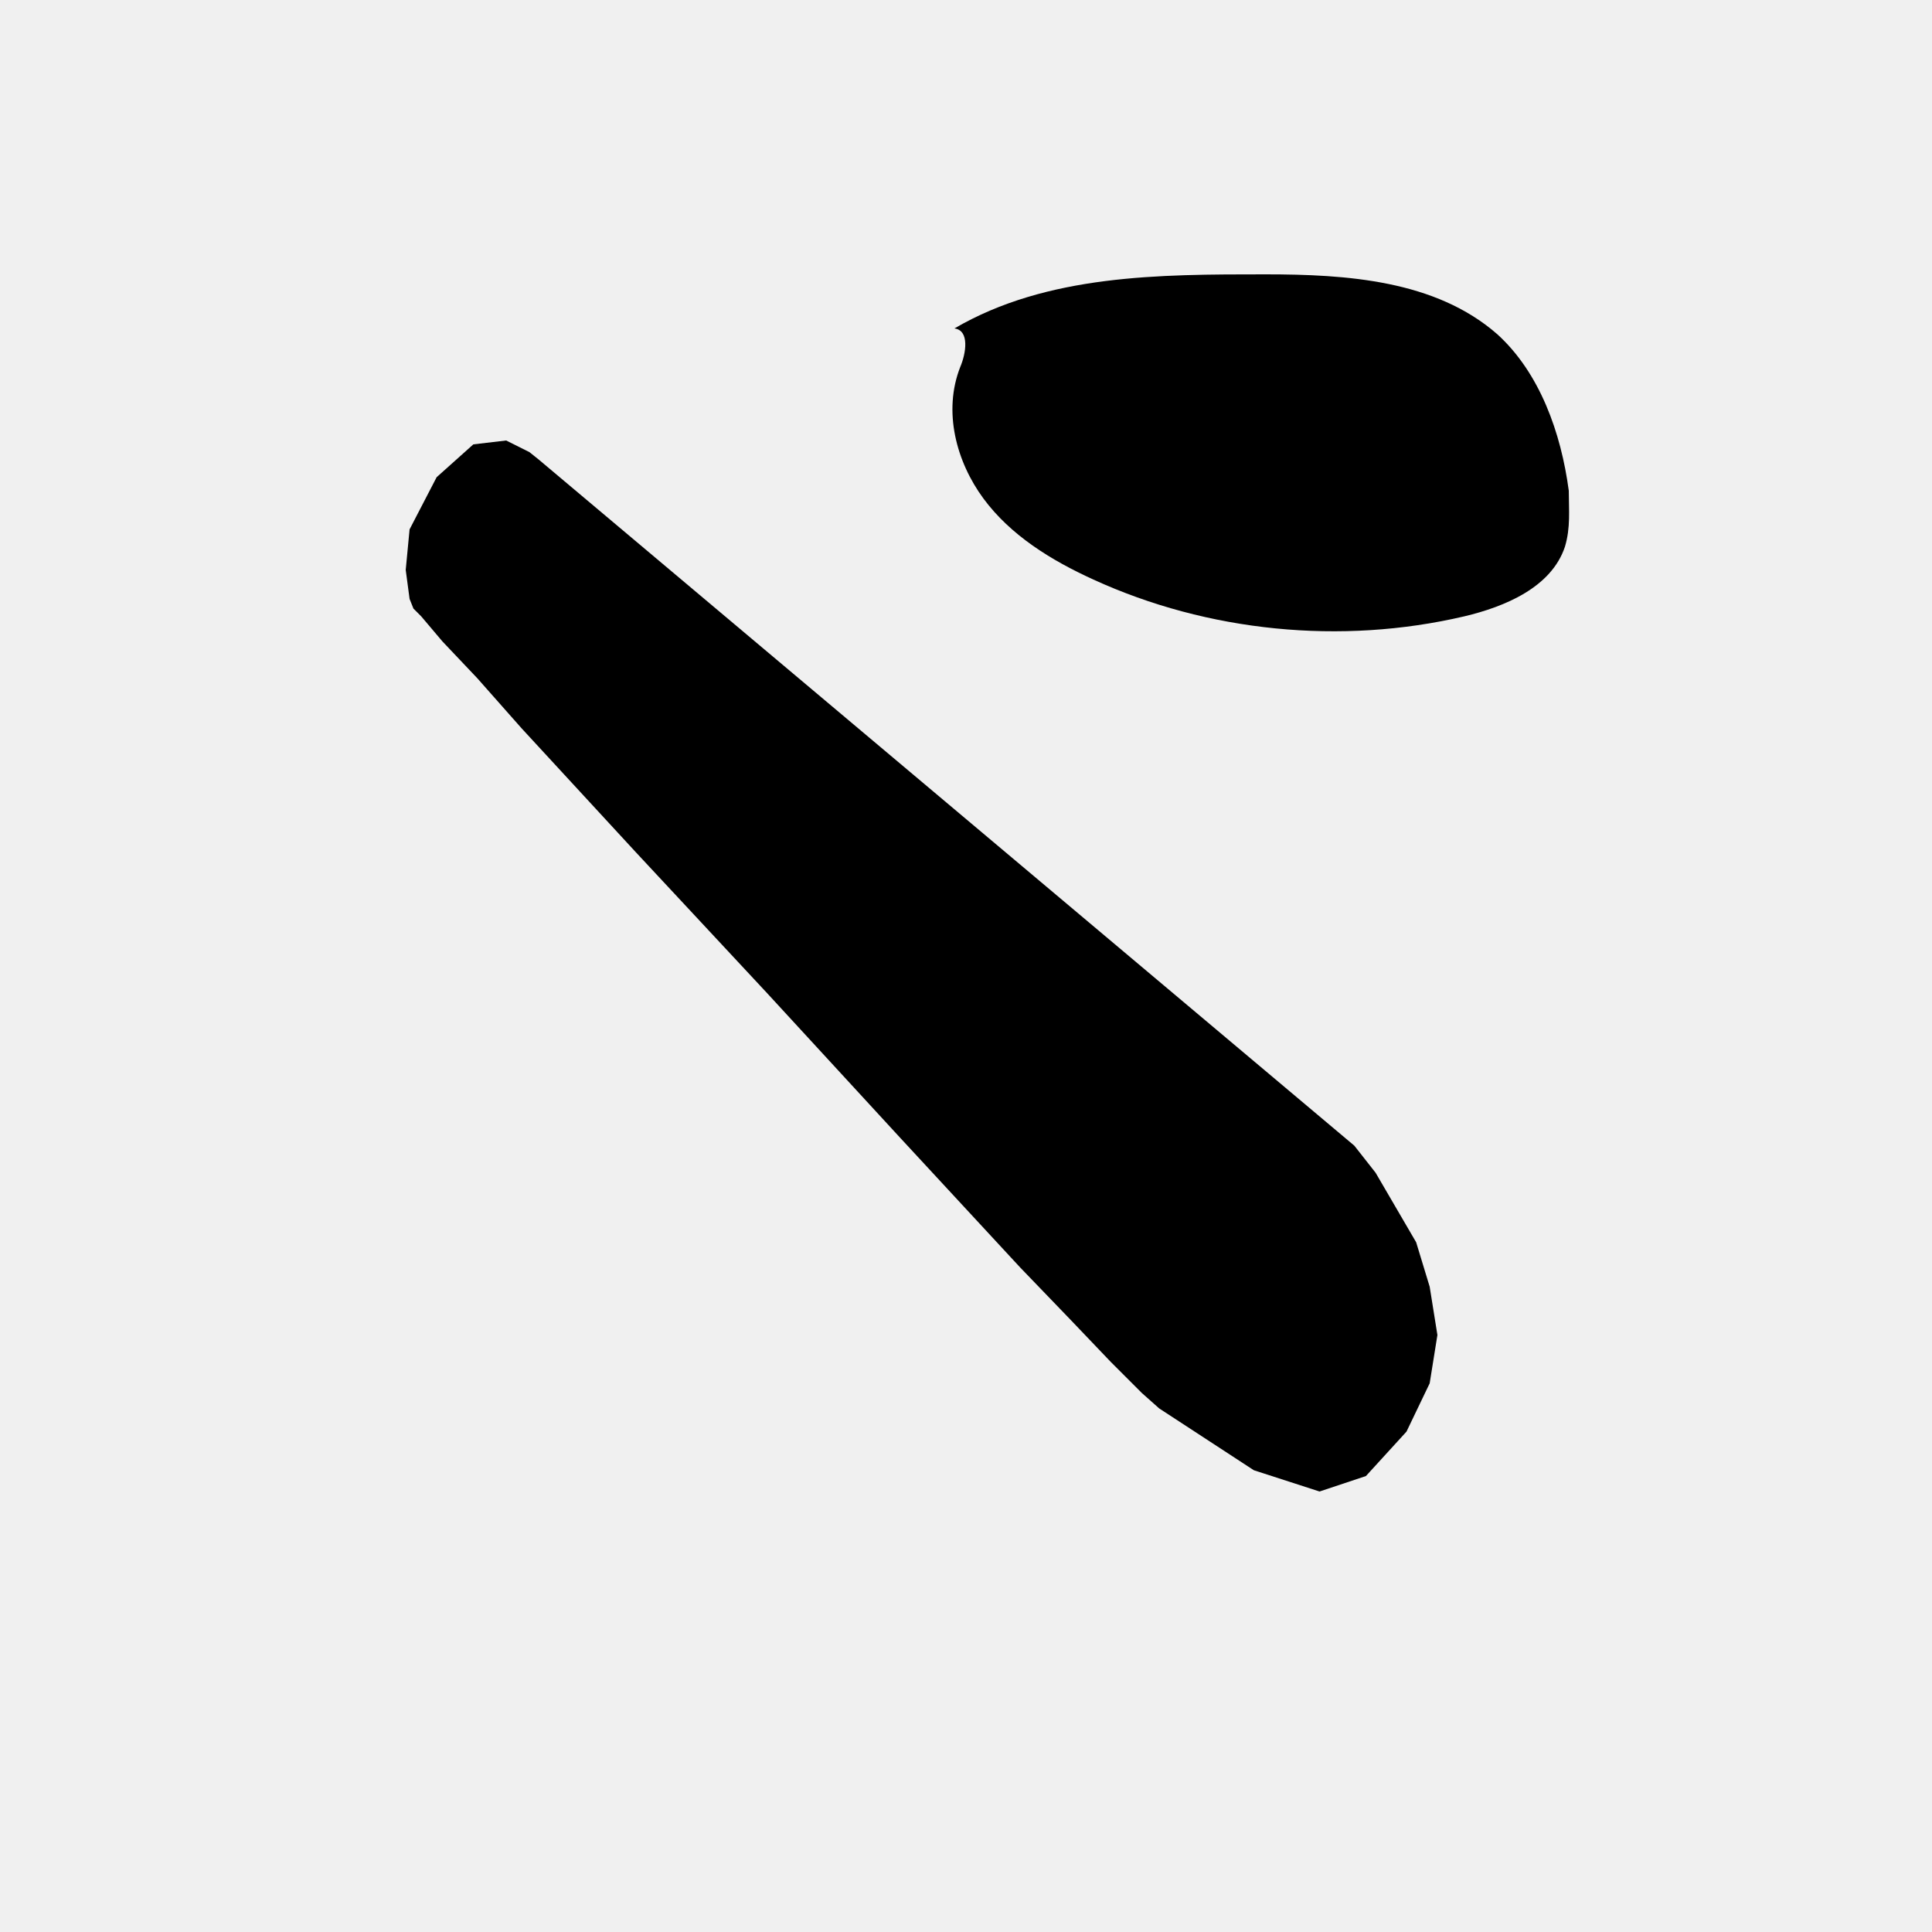
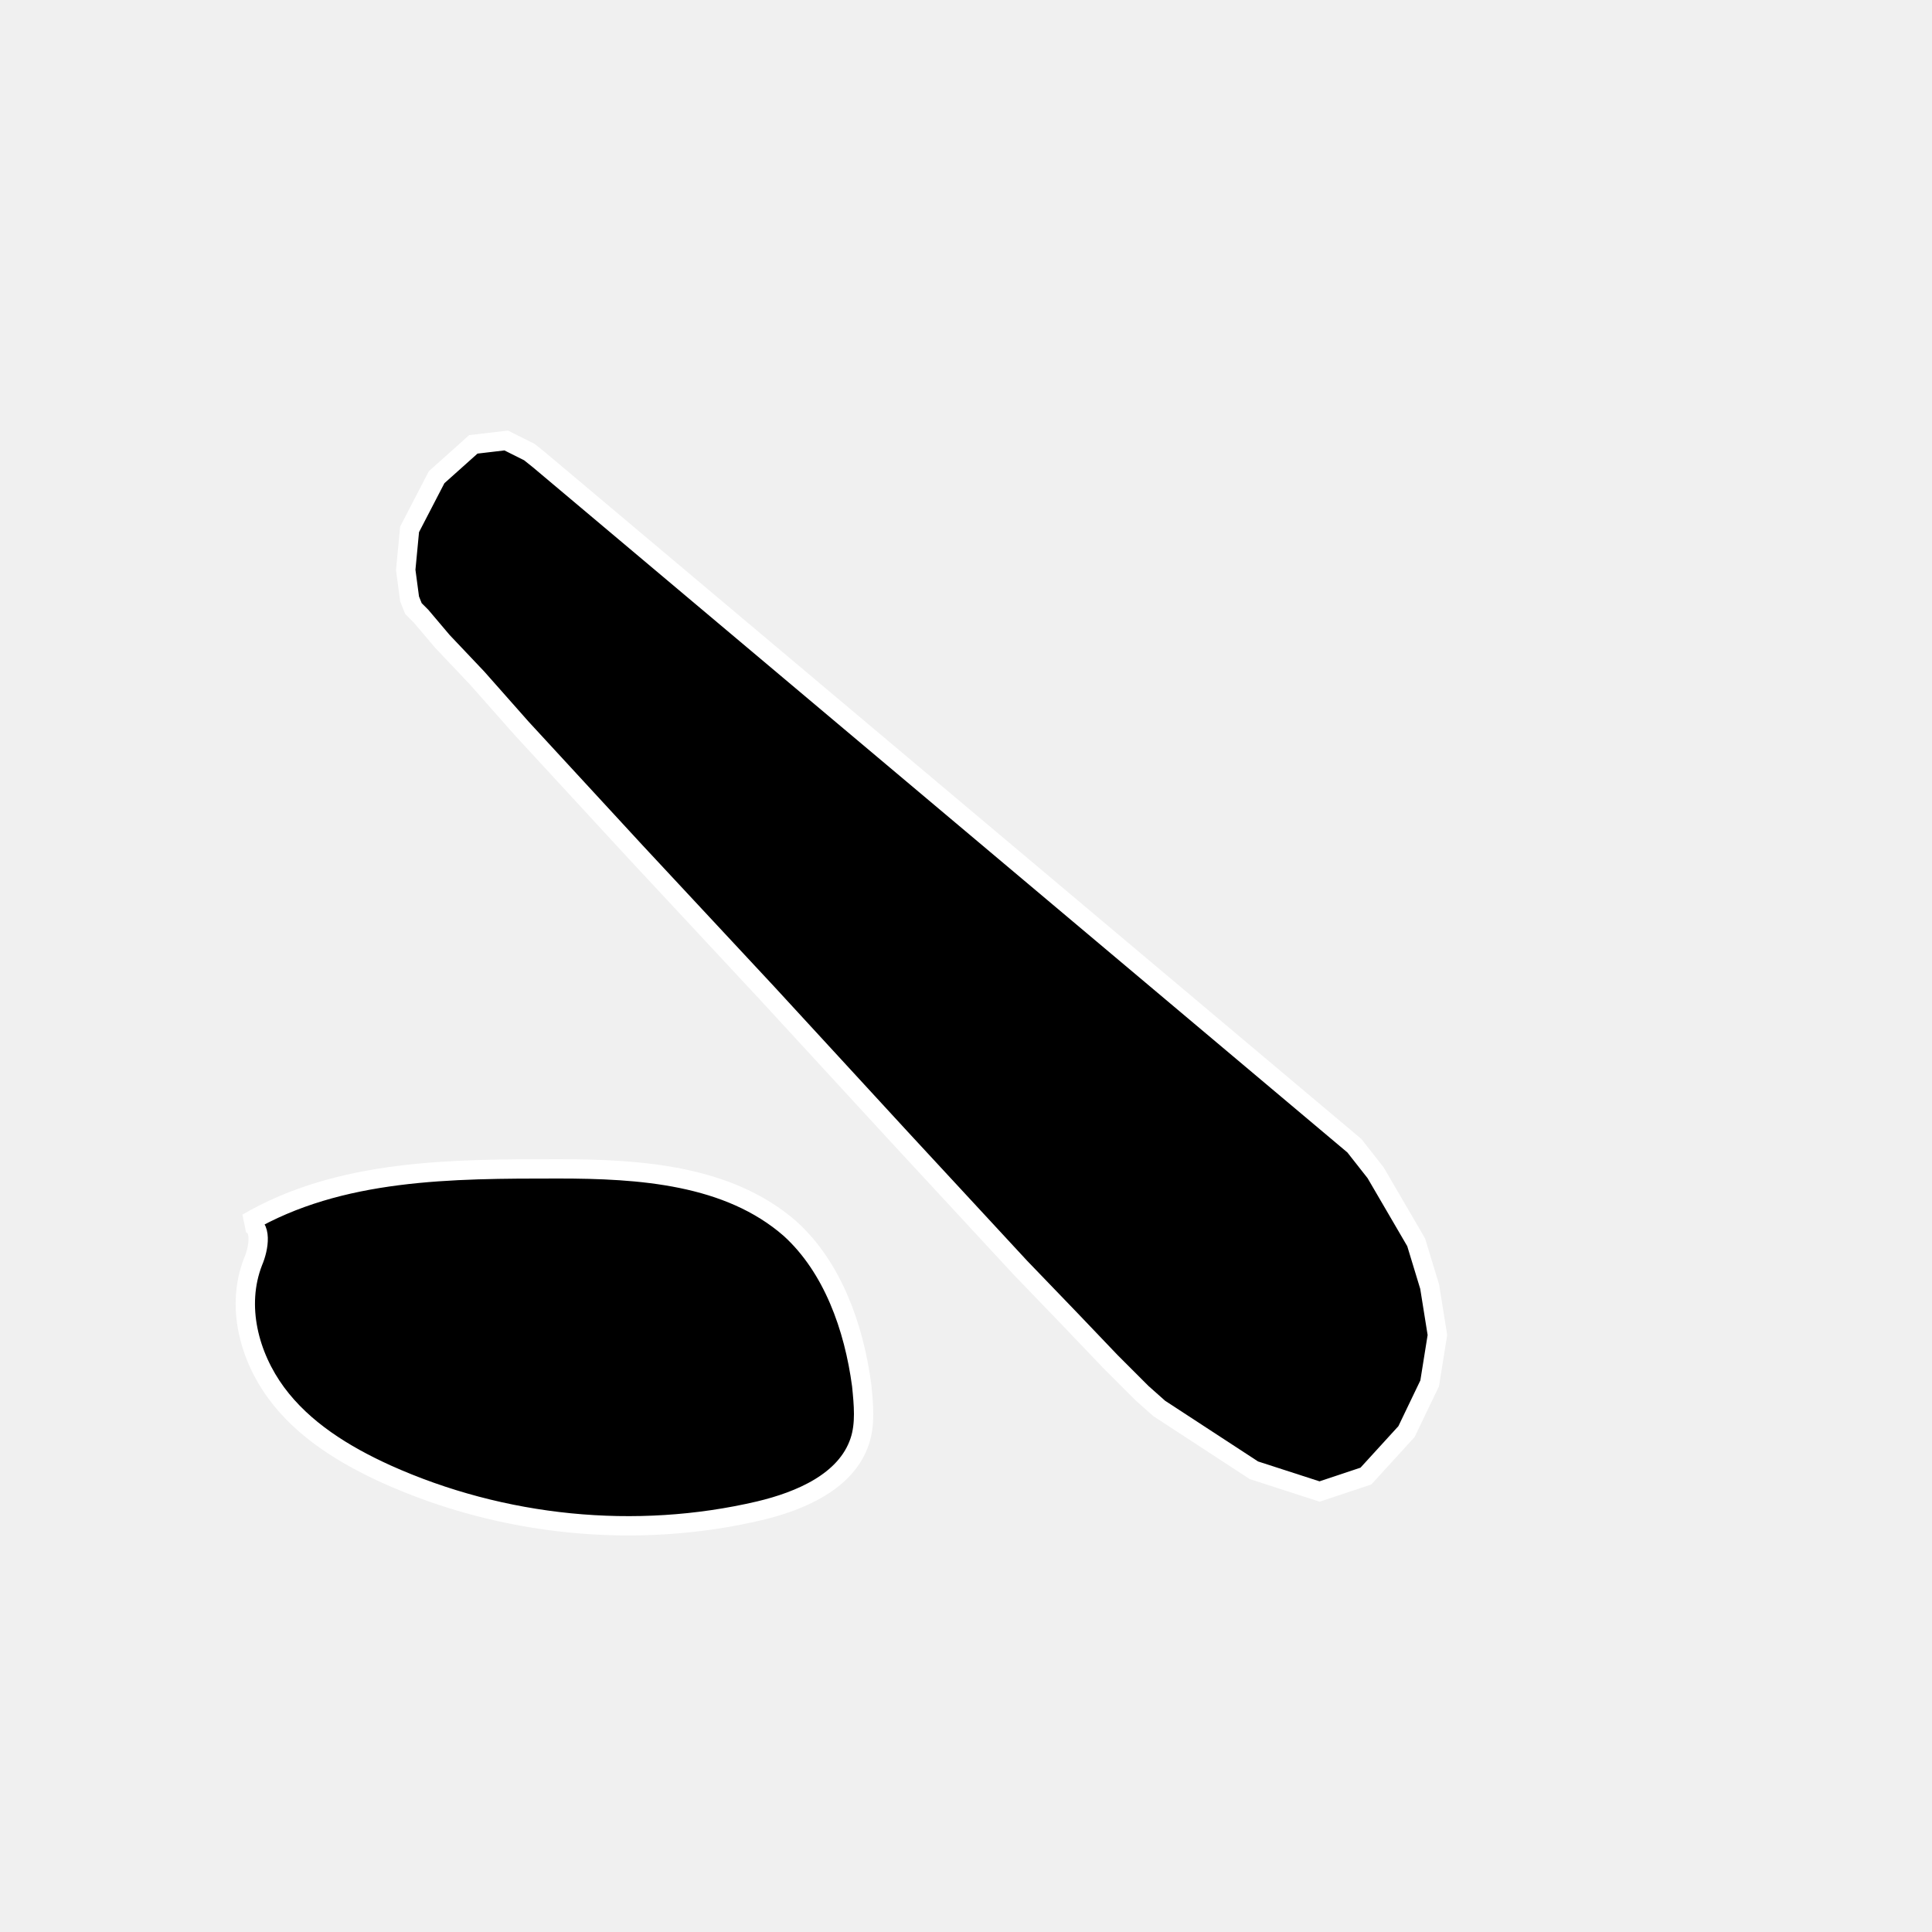
<svg xmlns="http://www.w3.org/2000/svg" version="1.1" id="レイヤー_1" x="0px" y="0px" viewBox="0 0 100 100" enable-background="new 0 0 100 100" xml:space="preserve">
  <g id="レイヤー_2">
    <path id="path3267" fill="none" stroke="#231815" stroke-miterlimit="10" d="M60,159.1" />
  </g>
  <polygon id="polygon3215" points="86.5,78.1 85,78.1 87.3,78.1 87.3,78.1 " />
-   <polygon points="21.4,31.5 21.2,31 21,29.5 21.2,27.4 22.6,24.7 24.5,23 26.2,22.8 27.4,23.4 27.9,23.8 70.1,59.3 71.2,60.7   73.3,64.3 74,66.6 74.4,69.1 74,71.6 72.8,74.1 70.7,76.4 68.3,77.2 64.9,76.1 60,72.9 59.1,72.1 57.5,70.5 55.4,68.3 52.8,65.6   46.6,58.9 39.7,51.4 32.9,44.1 27,37.7 24.7,35.1 22.9,33.2 21.8,31.9 " />
-   <path d="M81,28.3c-0.7,2.1-3.1,3.1-5.2,3.6c-6.4,1.5-13.3,0.8-19.2-1.9c-2.2-1-4.3-2.3-5.7-4.2c-1.4-1.9-2.1-4.5-1.2-6.8  c0.3-0.7,0.5-1.9-0.3-2c4.8-2.8,10.6-2.8,16.1-2.8c4.2,0,8.8,0.3,12,3.1c2.2,2,3.3,5.1,3.7,8.1C81.2,26.4,81.3,27.3,81,28.3z" />
+   <polygon stroke="#FFFFFF" stroke-miterlimit="2.613" points="21.4,31.5 21.2,31 21,29.5 21.2,27.4 22.6,24.7 24.5,23 26.2,22.8   27.4,23.4 27.9,23.8 70.1,59.3 71.2,60.7 73.3,64.3 74,66.6 74.4,69.1 74,71.6 72.8,74.1 70.7,76.4 68.3,77.2 64.9,76.1 60,72.9   59.1,72.1 57.5,70.5 55.4,68.3 52.8,65.6 46.6,58.9 39.7,51.4 32.9,44.1 27,37.7 24.7,35.1 22.9,33.2 21.8,31.9 " />
+   <path stroke="#FFFFFF" stroke-miterlimit="2.613" d="M44.5,74.6c-0.7,2.1-3.1,3.1-5.2,3.6C32.9,79.7,26,79,20,76.3  c-2.2-1-4.3-2.3-5.7-4.2c-1.4-1.9-2.1-4.5-1.2-6.8c0.3-0.7,0.5-1.9-0.3-2c4.8-2.8,10.6-2.8,16.1-2.8c4.2,0,8.8,0.3,12,3.1  c2.2,2,3.3,5.1,3.7,8.1C44.7,72.7,44.8,73.7,44.5,74.6z" />
</svg>
